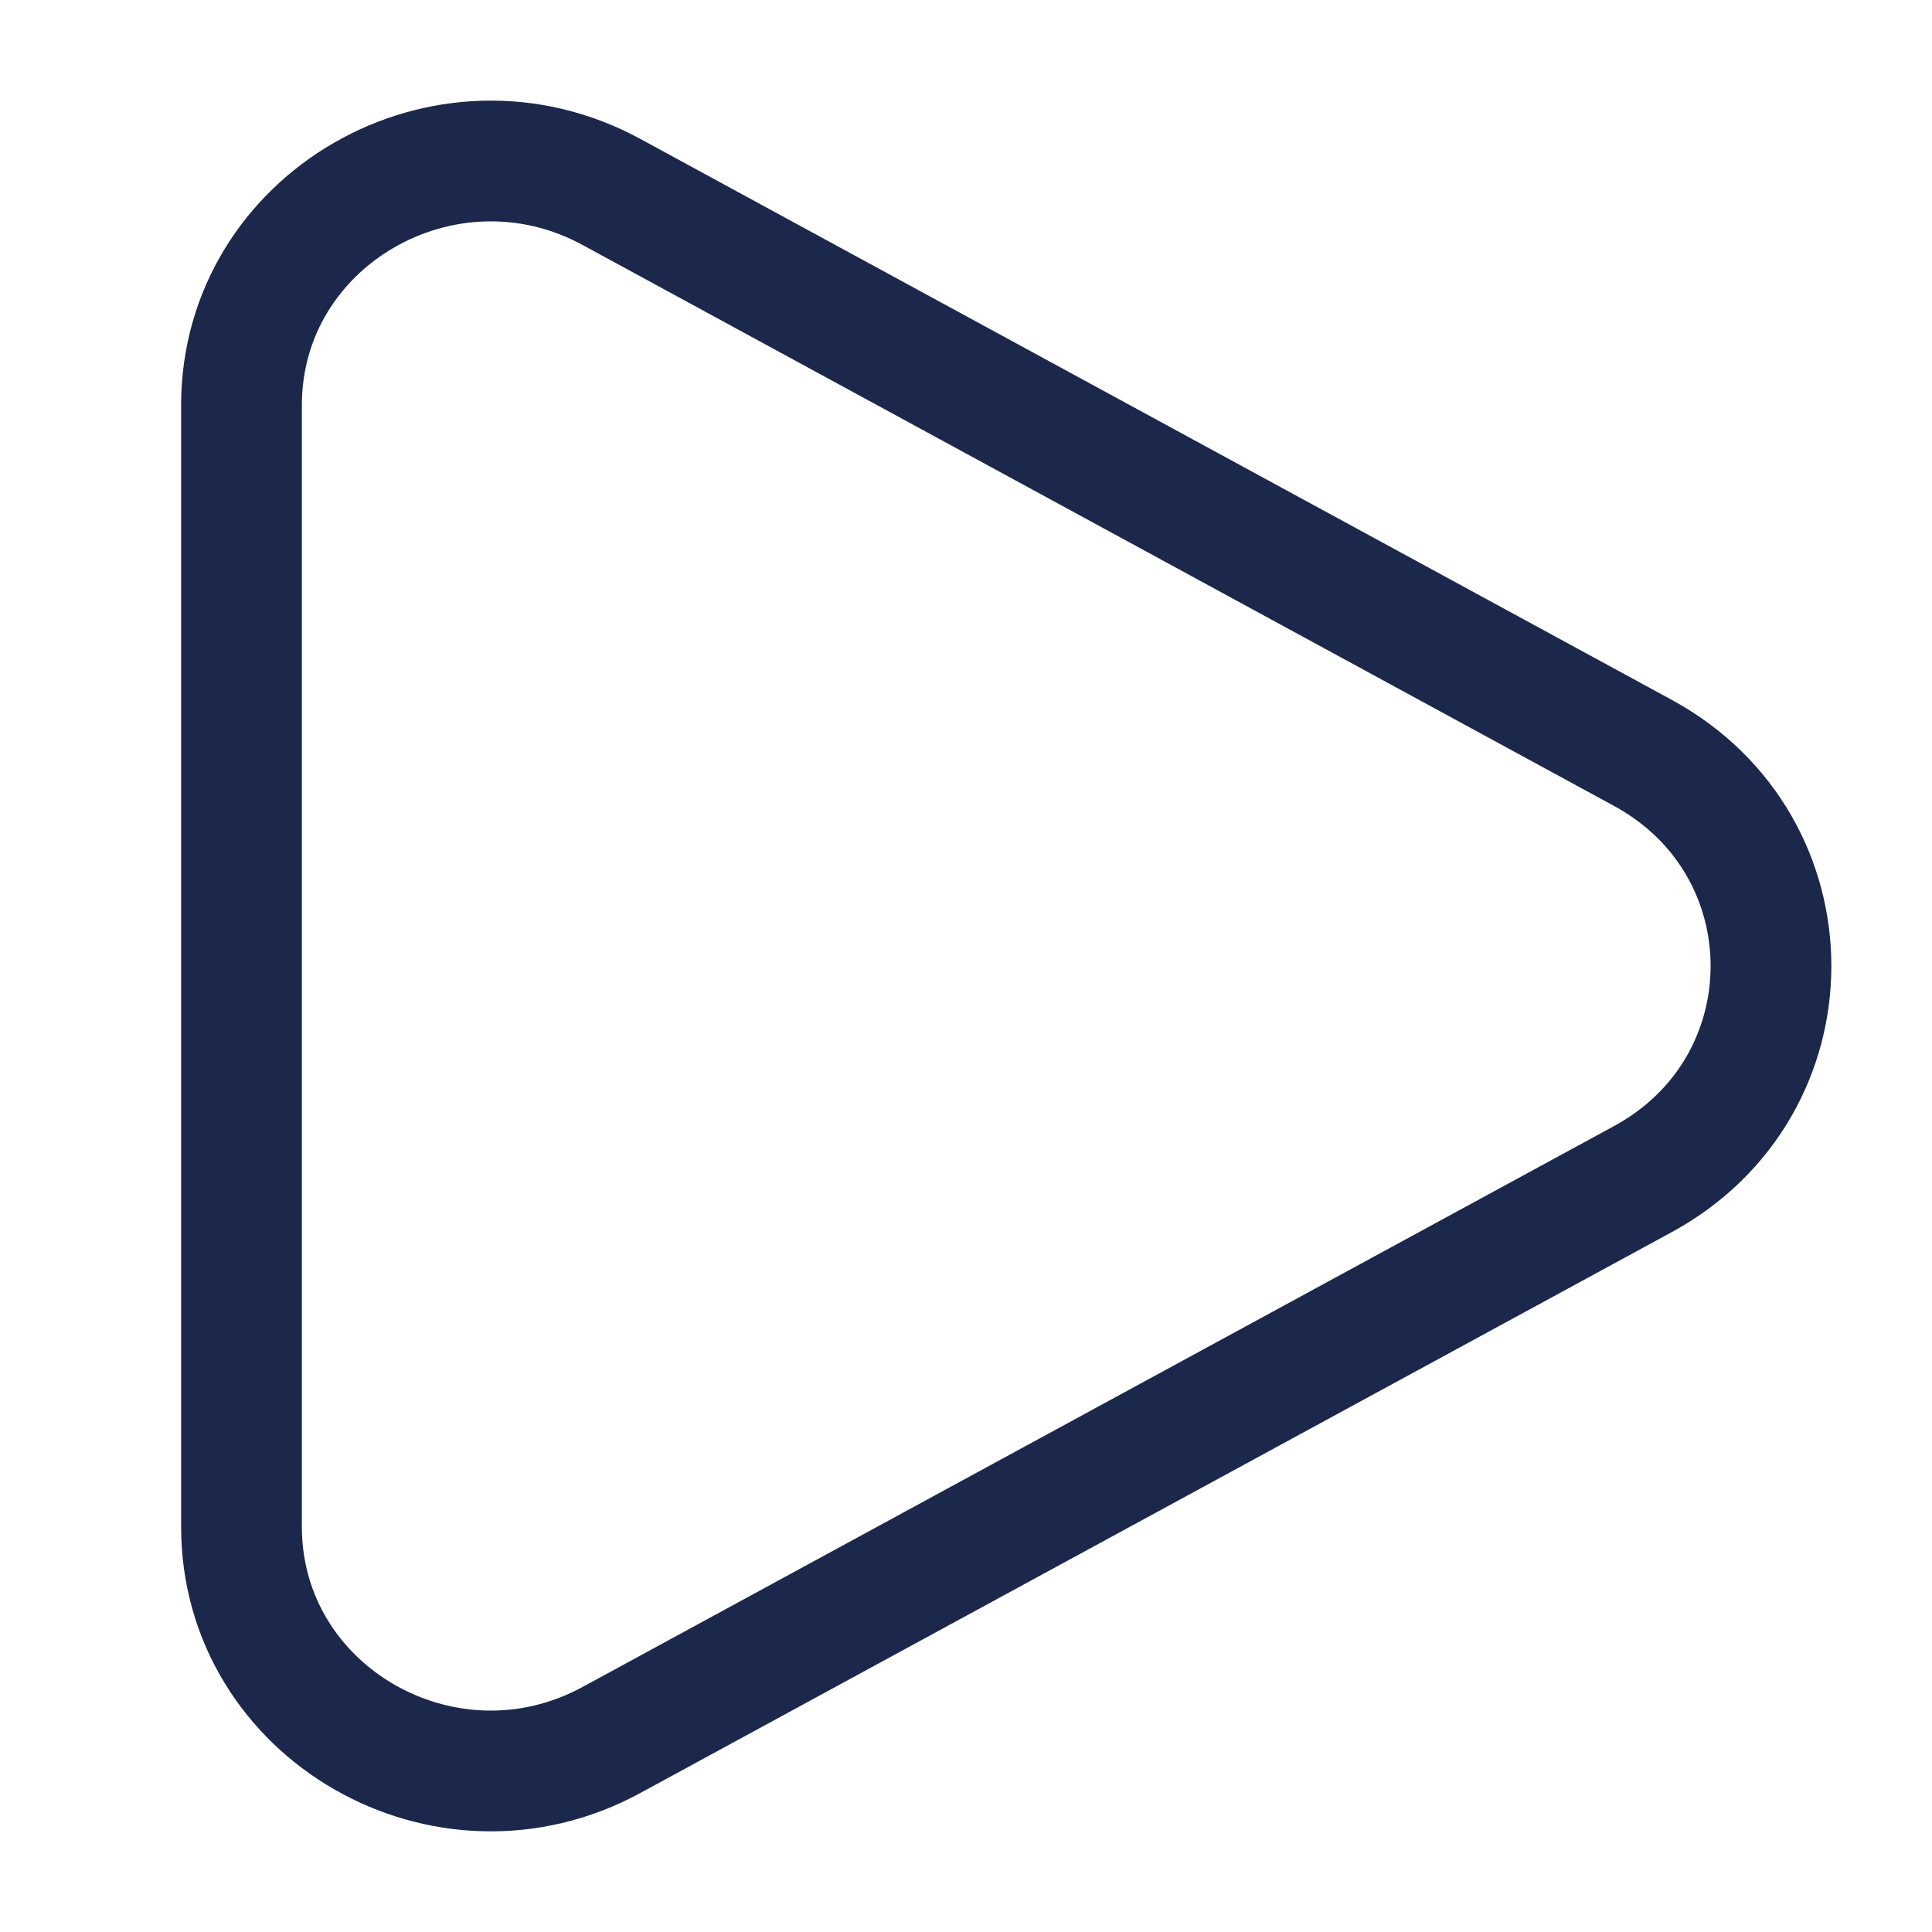
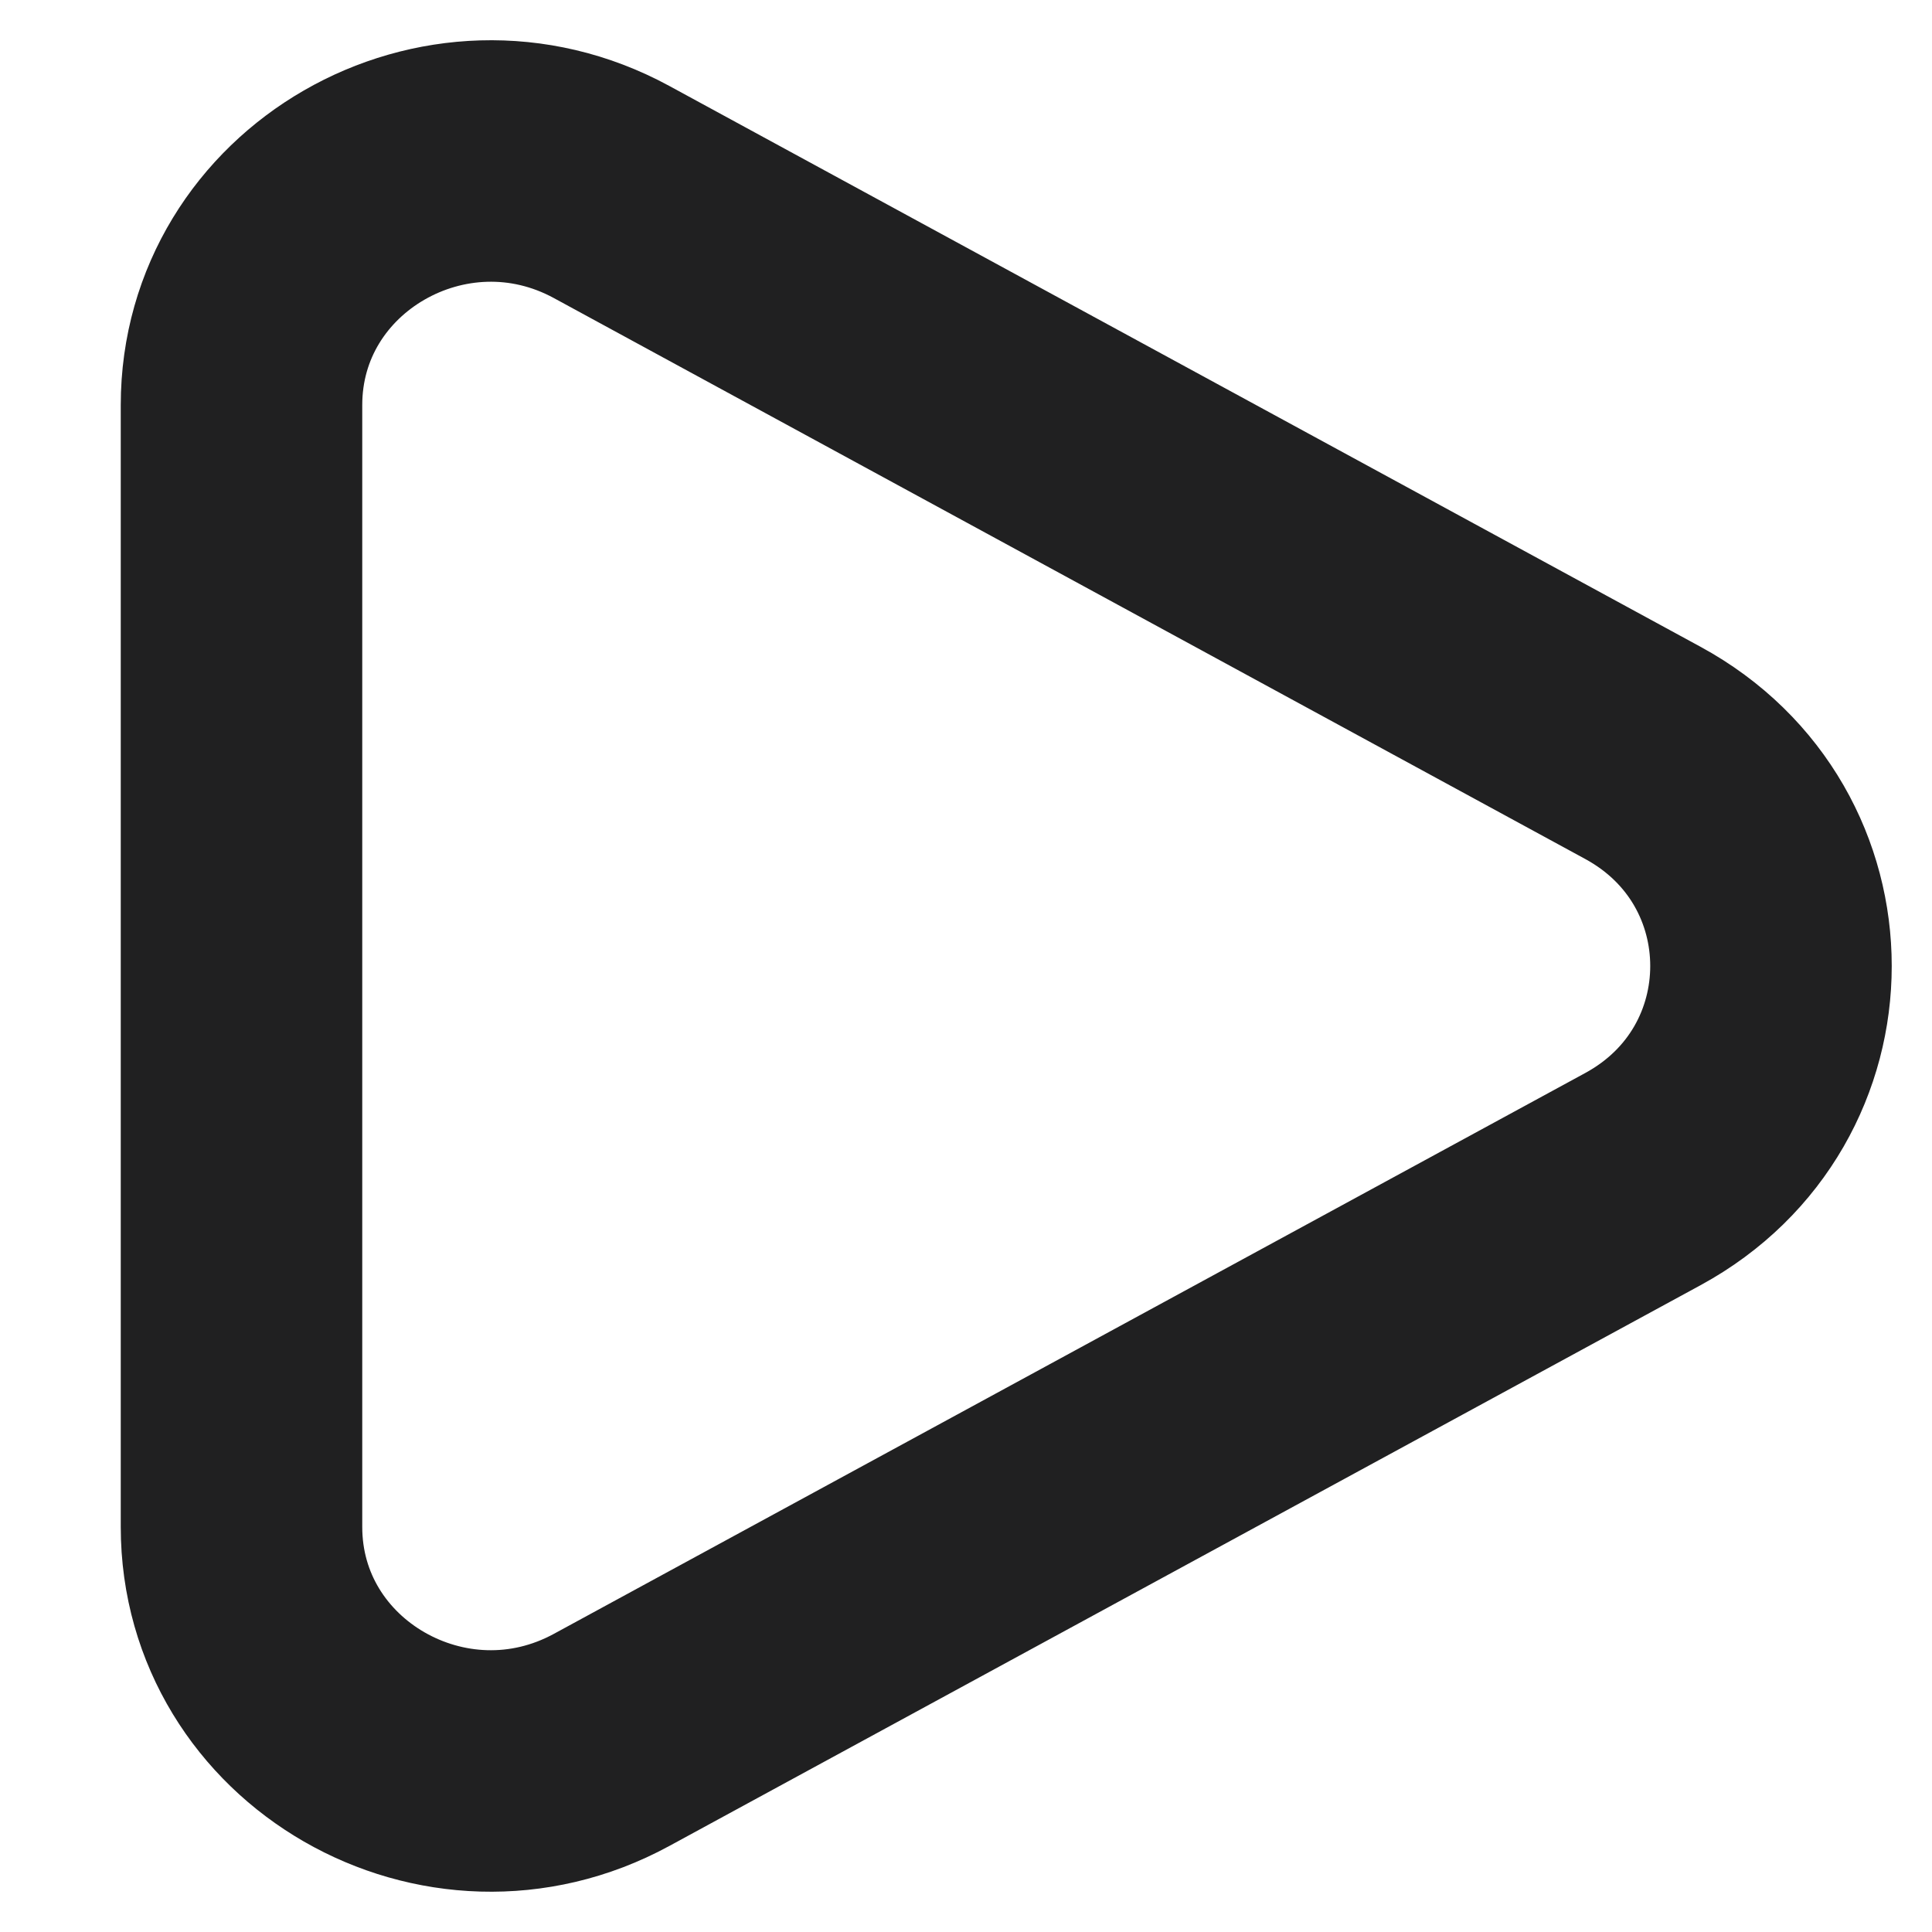
<svg xmlns="http://www.w3.org/2000/svg" width="800px" height="800px" viewBox="0 0 24 24" fill="none">
-   <path d="M20.409 9.353C22.53 10.507 22.53 13.493 20.409 14.647L7.597 21.614C5.534 22.736 3 21.276 3 18.967L3 5.033C3 2.724 5.534 1.264 7.597 2.385L20.409 9.353Z" stroke="#1C274C" stroke-width="1.5" />
+   <path d="M20.409 9.353C22.53 10.507 22.53 13.493 20.409 14.647L7.597 21.614C5.534 22.736 3 21.276 3 18.967L3 5.033C3 2.724 5.534 1.264 7.597 2.385L20.409 9.353Z" stroke="rgb(32,32,33)" stroke-width="3" />
</svg>
